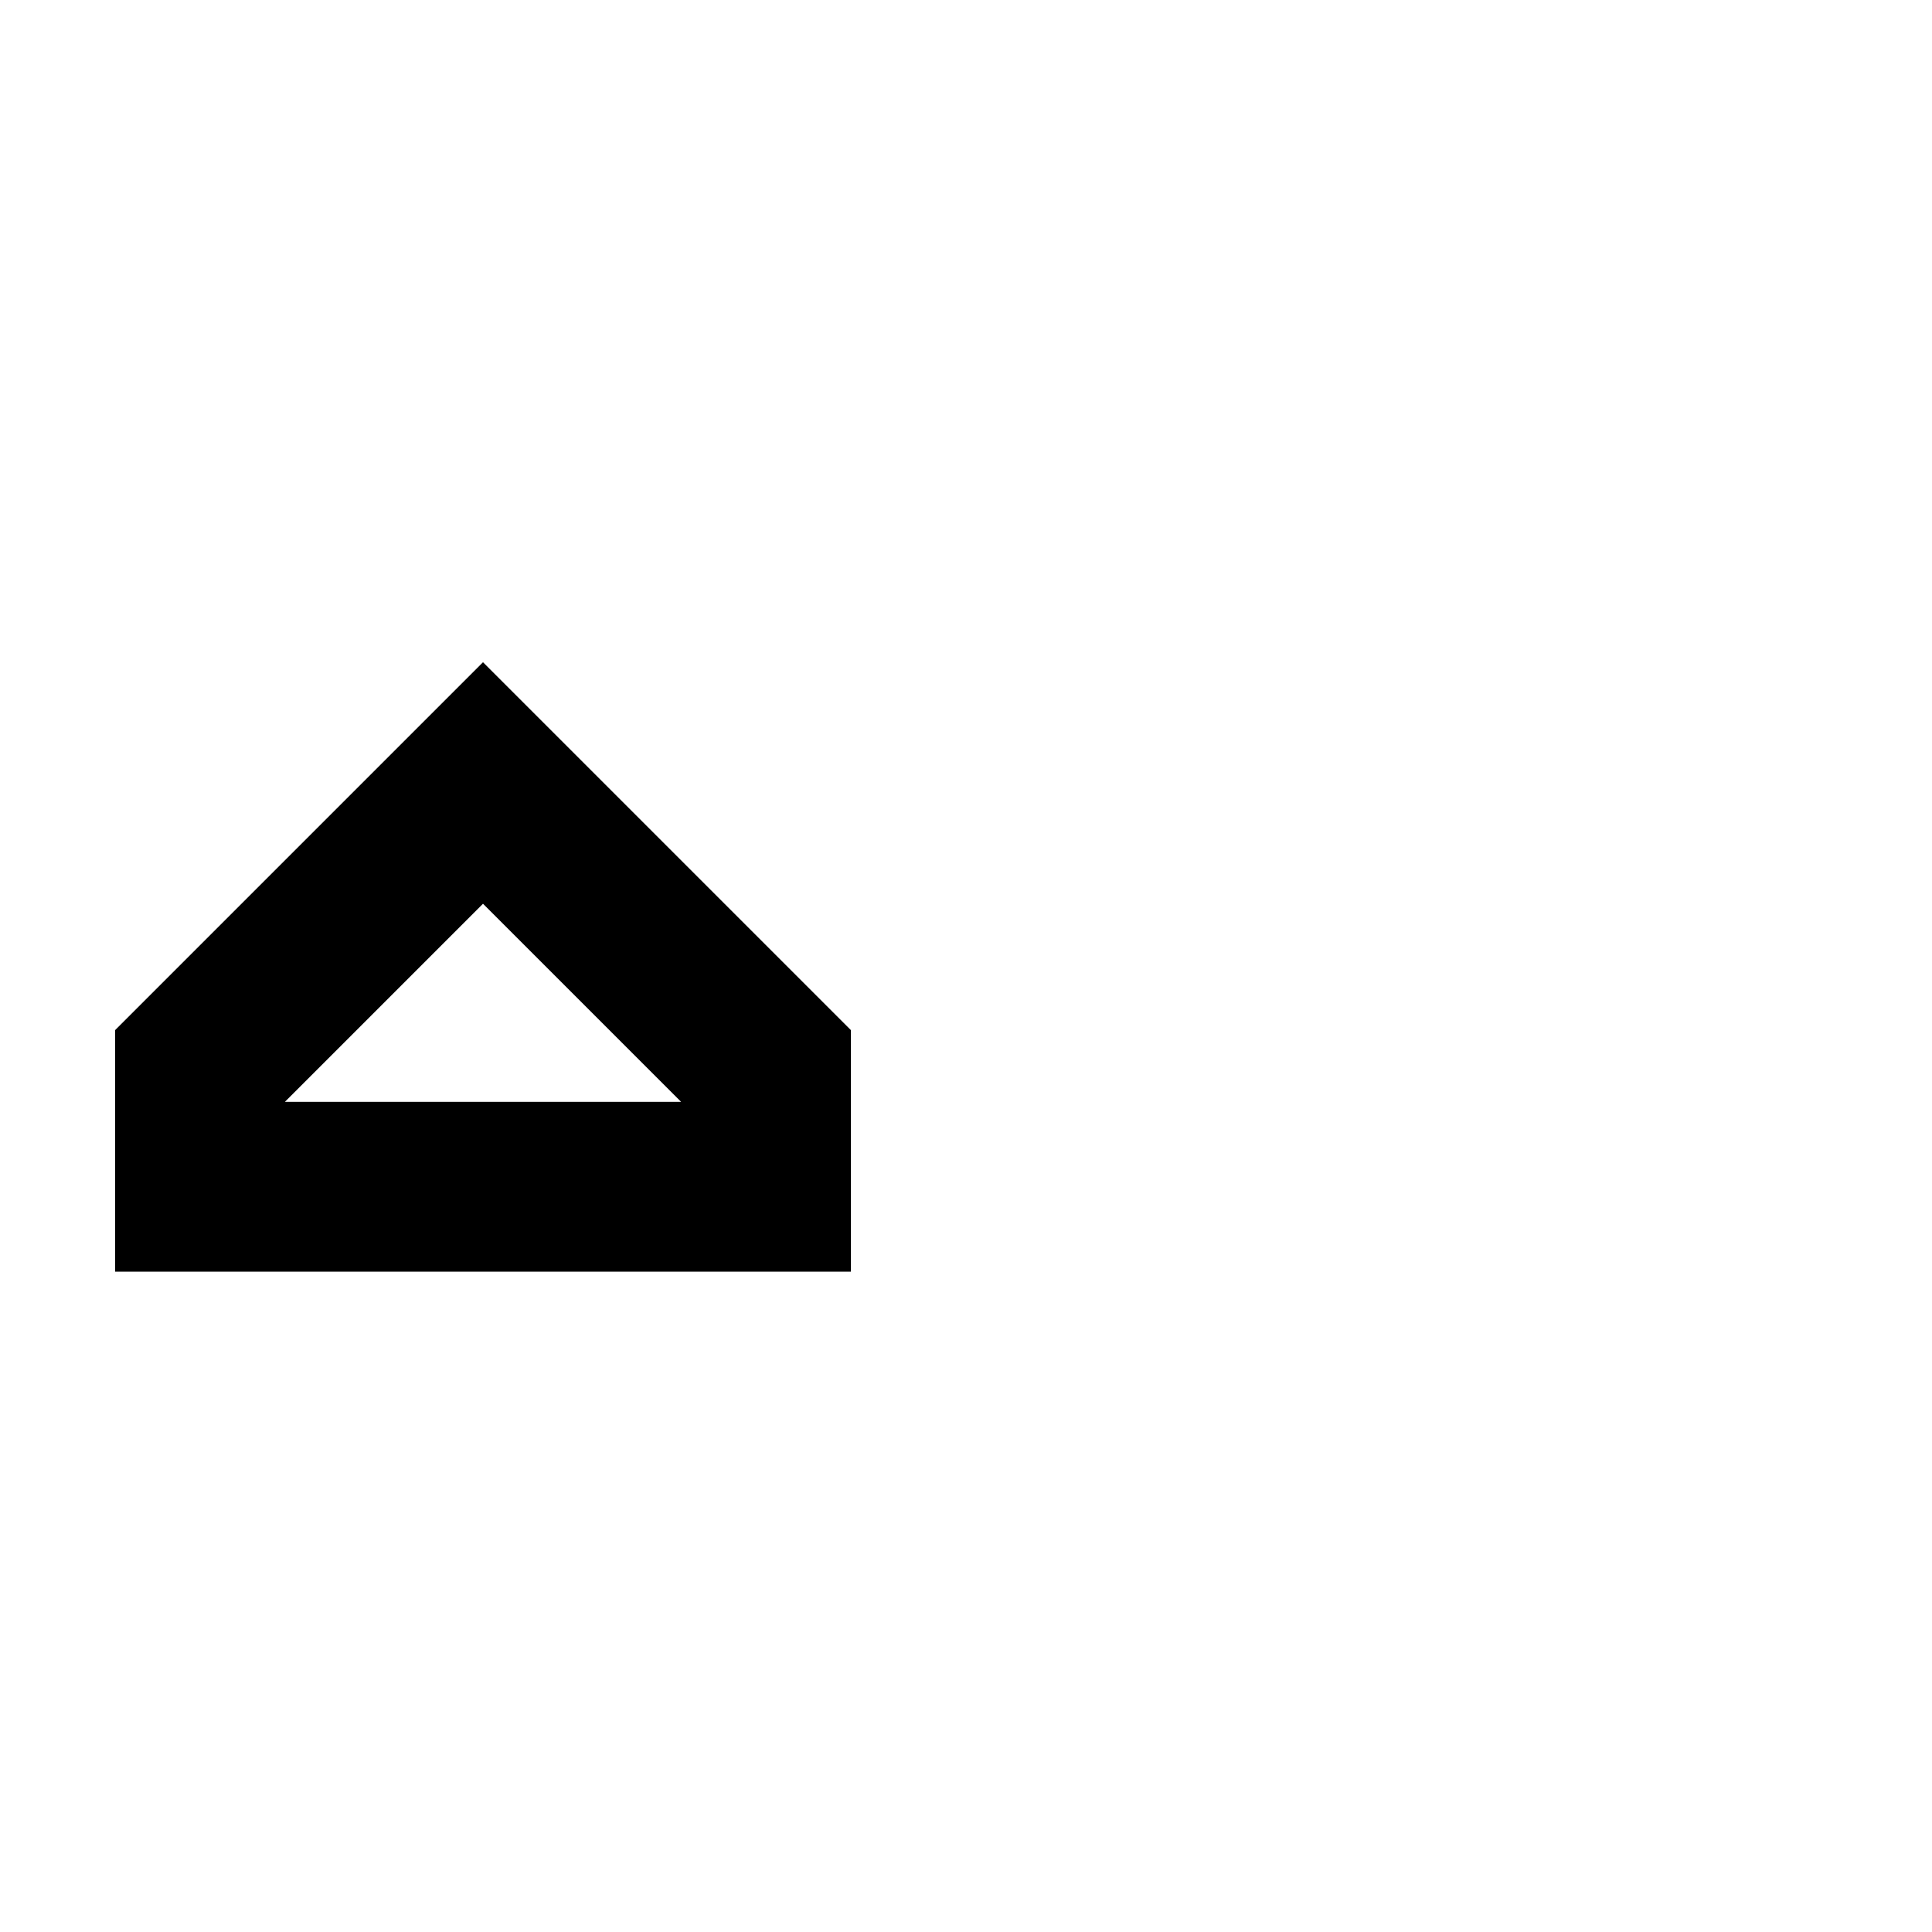
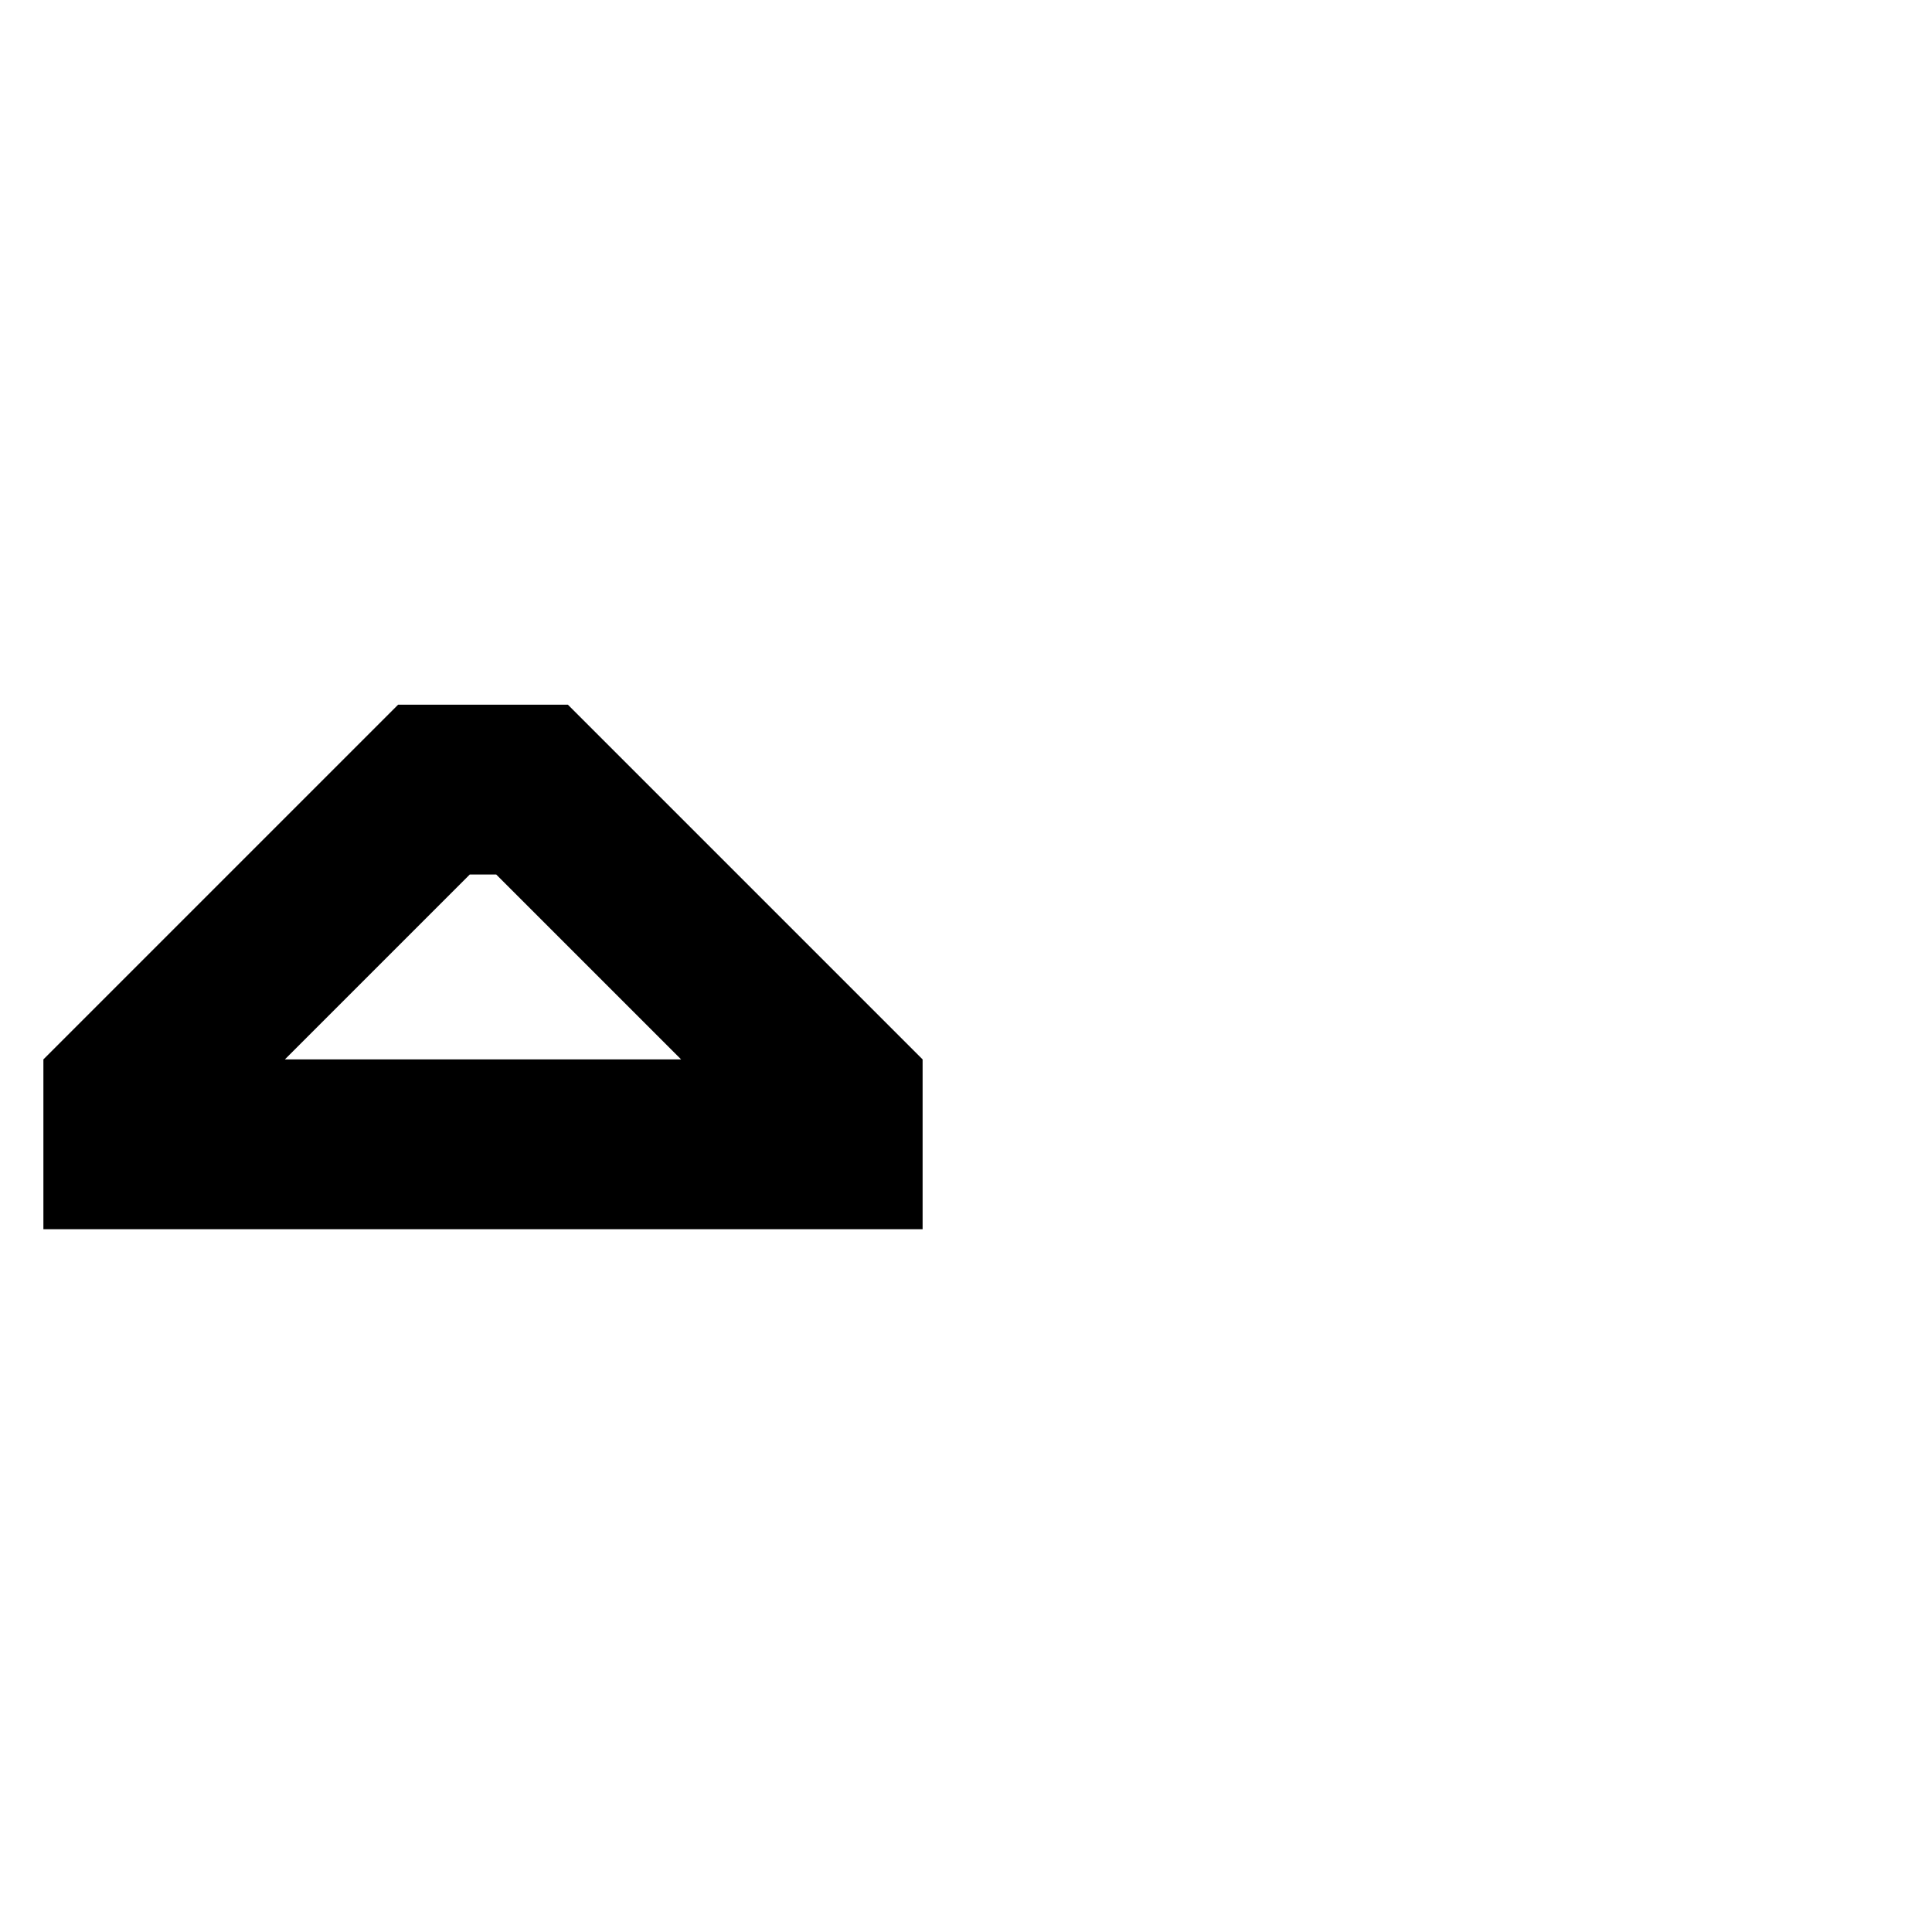
<svg xmlns="http://www.w3.org/2000/svg" width="2048" height="2048">
-   <path id="rect1" fill="#000000" stroke="none" d="M 512 702 L 122 1092 L 122 1348 L 902 1348 L 902 1092 Z M 512 958 L 722 1168 L 302 1168 Z" />
+   <path id="rect1" fill="#000000" stroke="none" d="M 422 747 L 46 1123 L 46 1303 L 978 1303 L 978 1123 L 602 747 Z M 498 927 L 526 927 L 722 1123 L 302 1123 Z" />
</svg>
